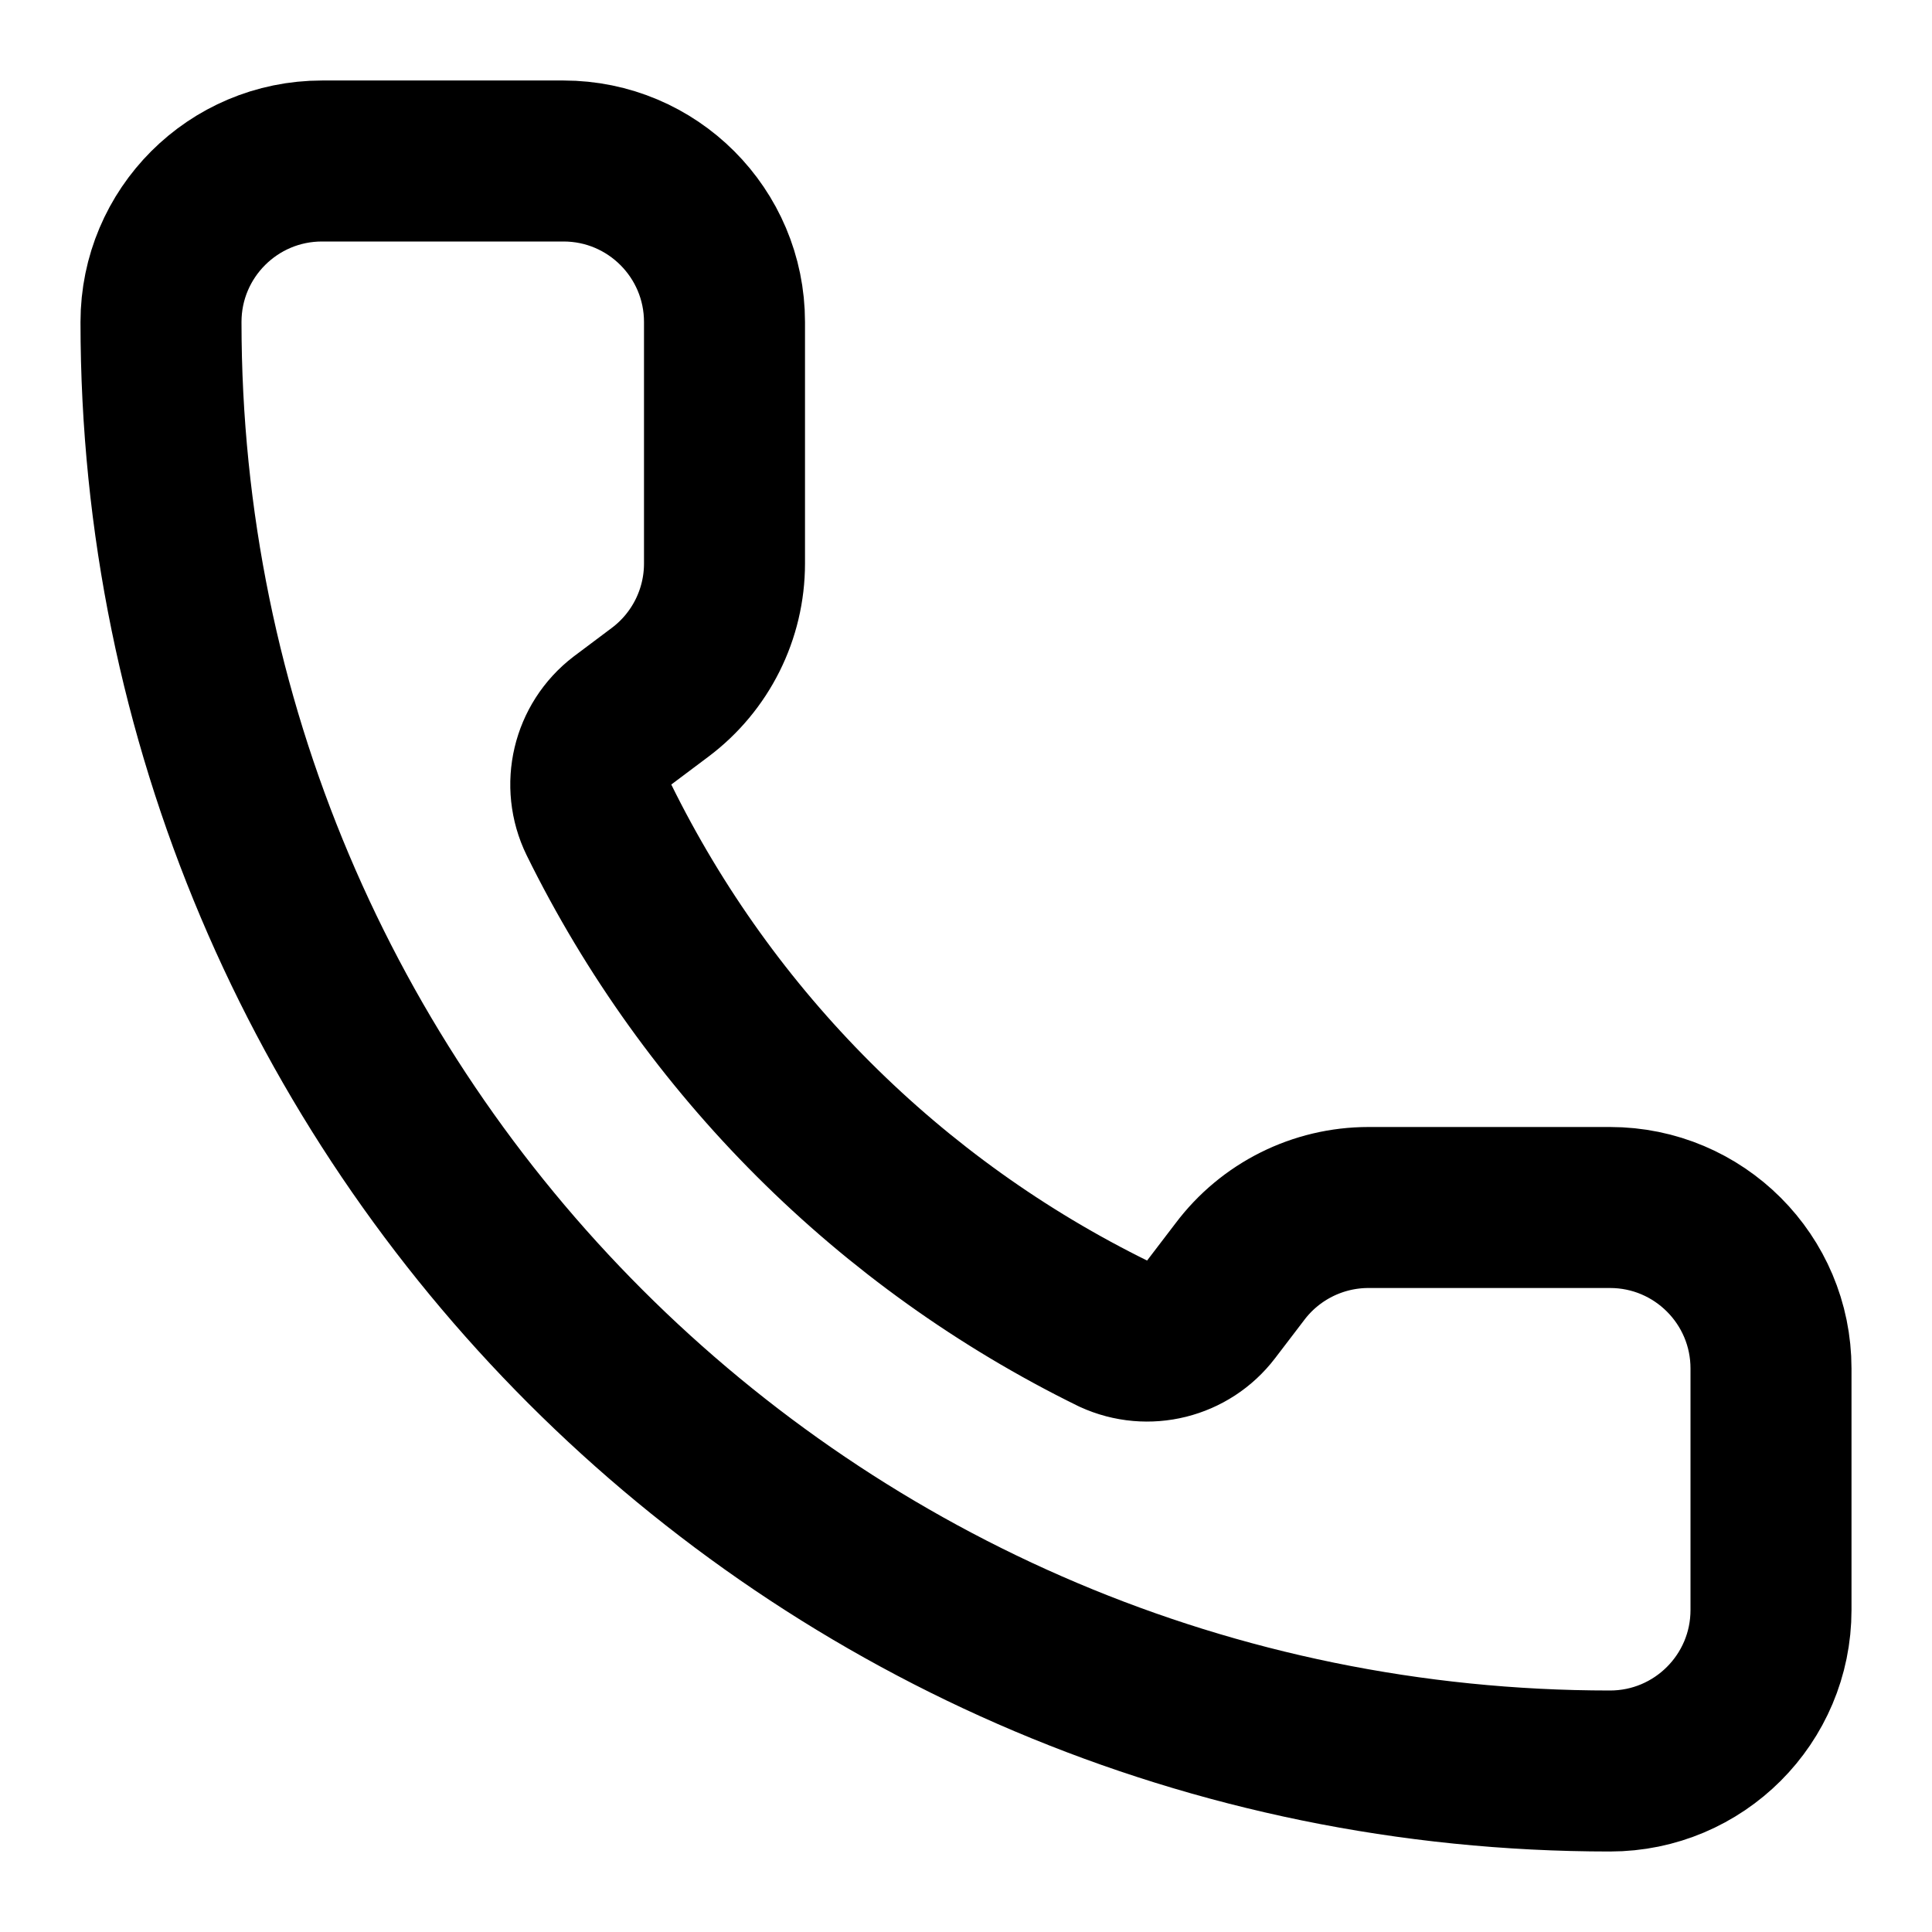
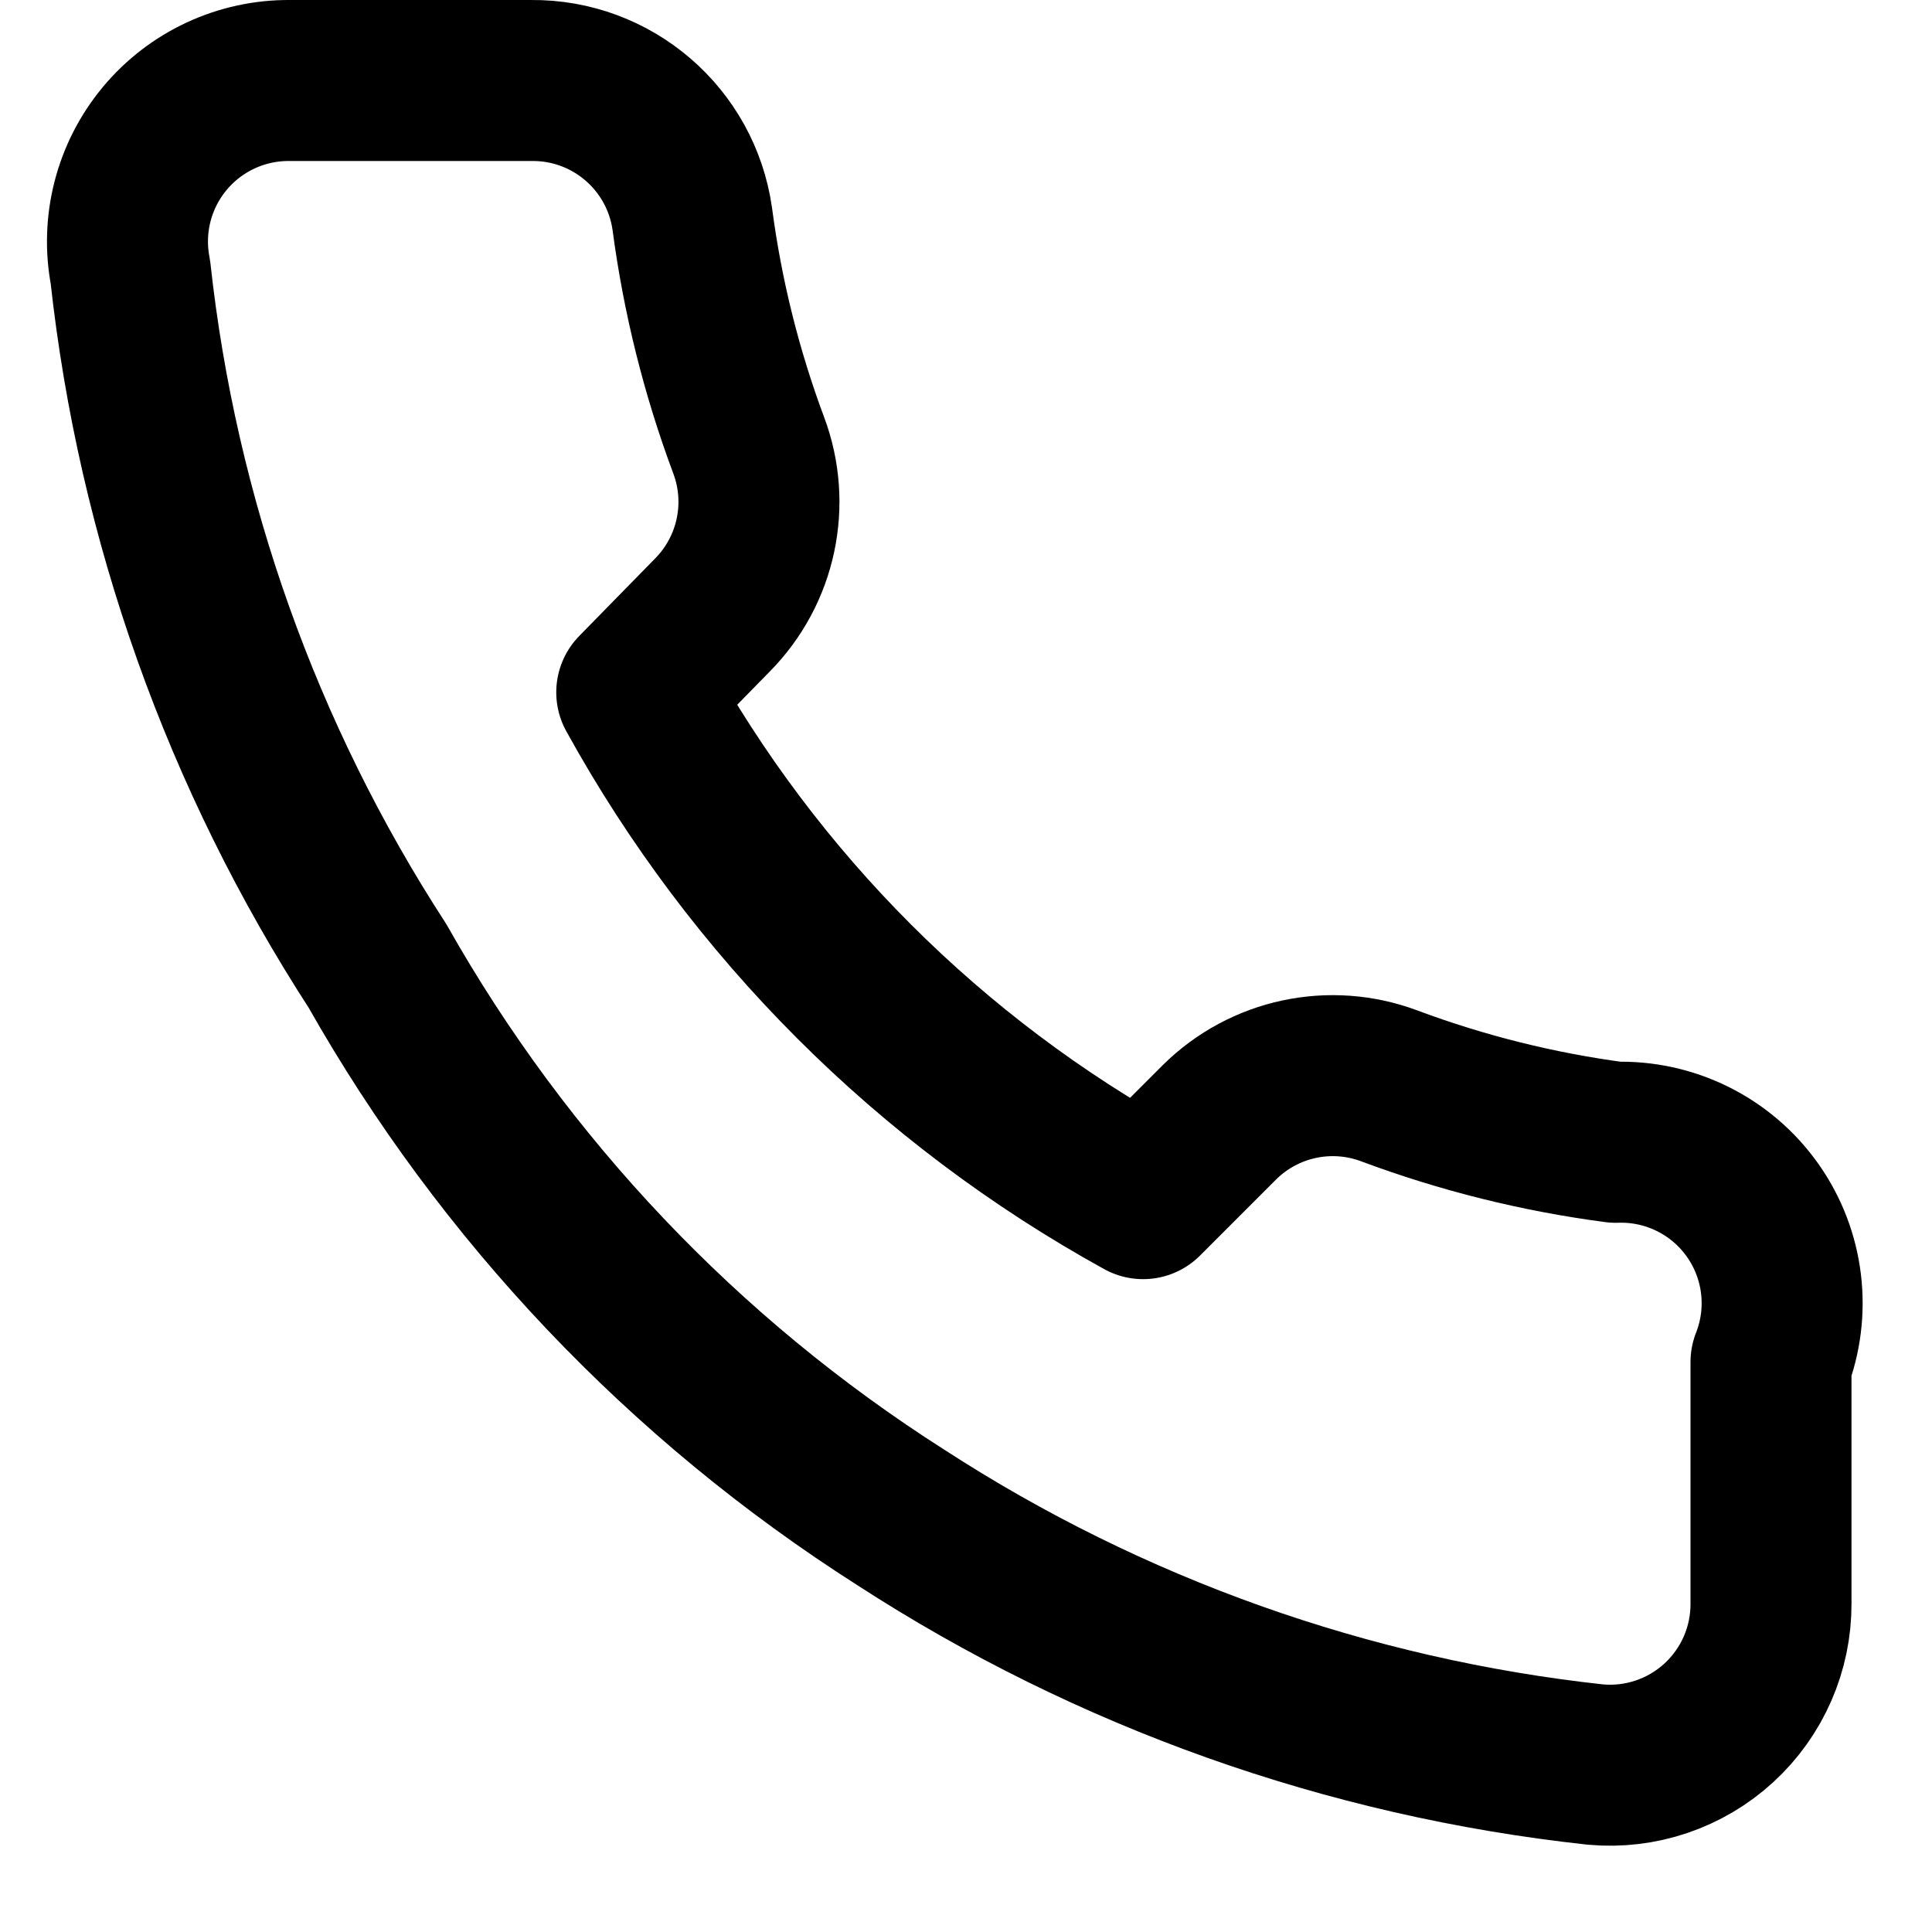
<svg xmlns="http://www.w3.org/2000/svg" width="24" height="24" viewBox="0 0 24 24" fill="none" stroke="currentColor" stroke-width="2" stroke-linecap="round" stroke-linejoin="round">
-   <path d="M13.832 16.568a1 1 0 0 0 1.213-.303l.355-.465A2 2 0 0 1 17 15h3a2 2 0 0 1 2 2v3a2 2 0 0 1-2 2A18 18 0 0 1 2 4a2 2 0 0 1 2-2h3a2 2 0 0 1 2 2v3a2 2 0 0 1-.8 1.6l-.468.351a1 1 0 0 0-.292 1.233 14 14 0 0 0 6.392 6.384" />
+   <path d="M22 16.92v3a2 2 0 0 1-2.18 2 19.79 19.79 0 0 1-8.63-3.07A19.5 19.5 0 0 1 4.69 12 19.79 19.79 0 0 1 1.62 3.38 2 2 0 0 1 3.6 1h3a2 2 0 0 1 2 1.72 12.84 12.84 0 0 0 .7 2.81 2 2 0 0 1-.45 2.11L7.91 8.6a16 16 0 0 0 6.29 6.29l.95-.95a2 2 0 0 1 2.11-.45 12.84 12.84 0 0 0 2.81.7A2 2 0 0 1 22 16.92z" />
</svg>
